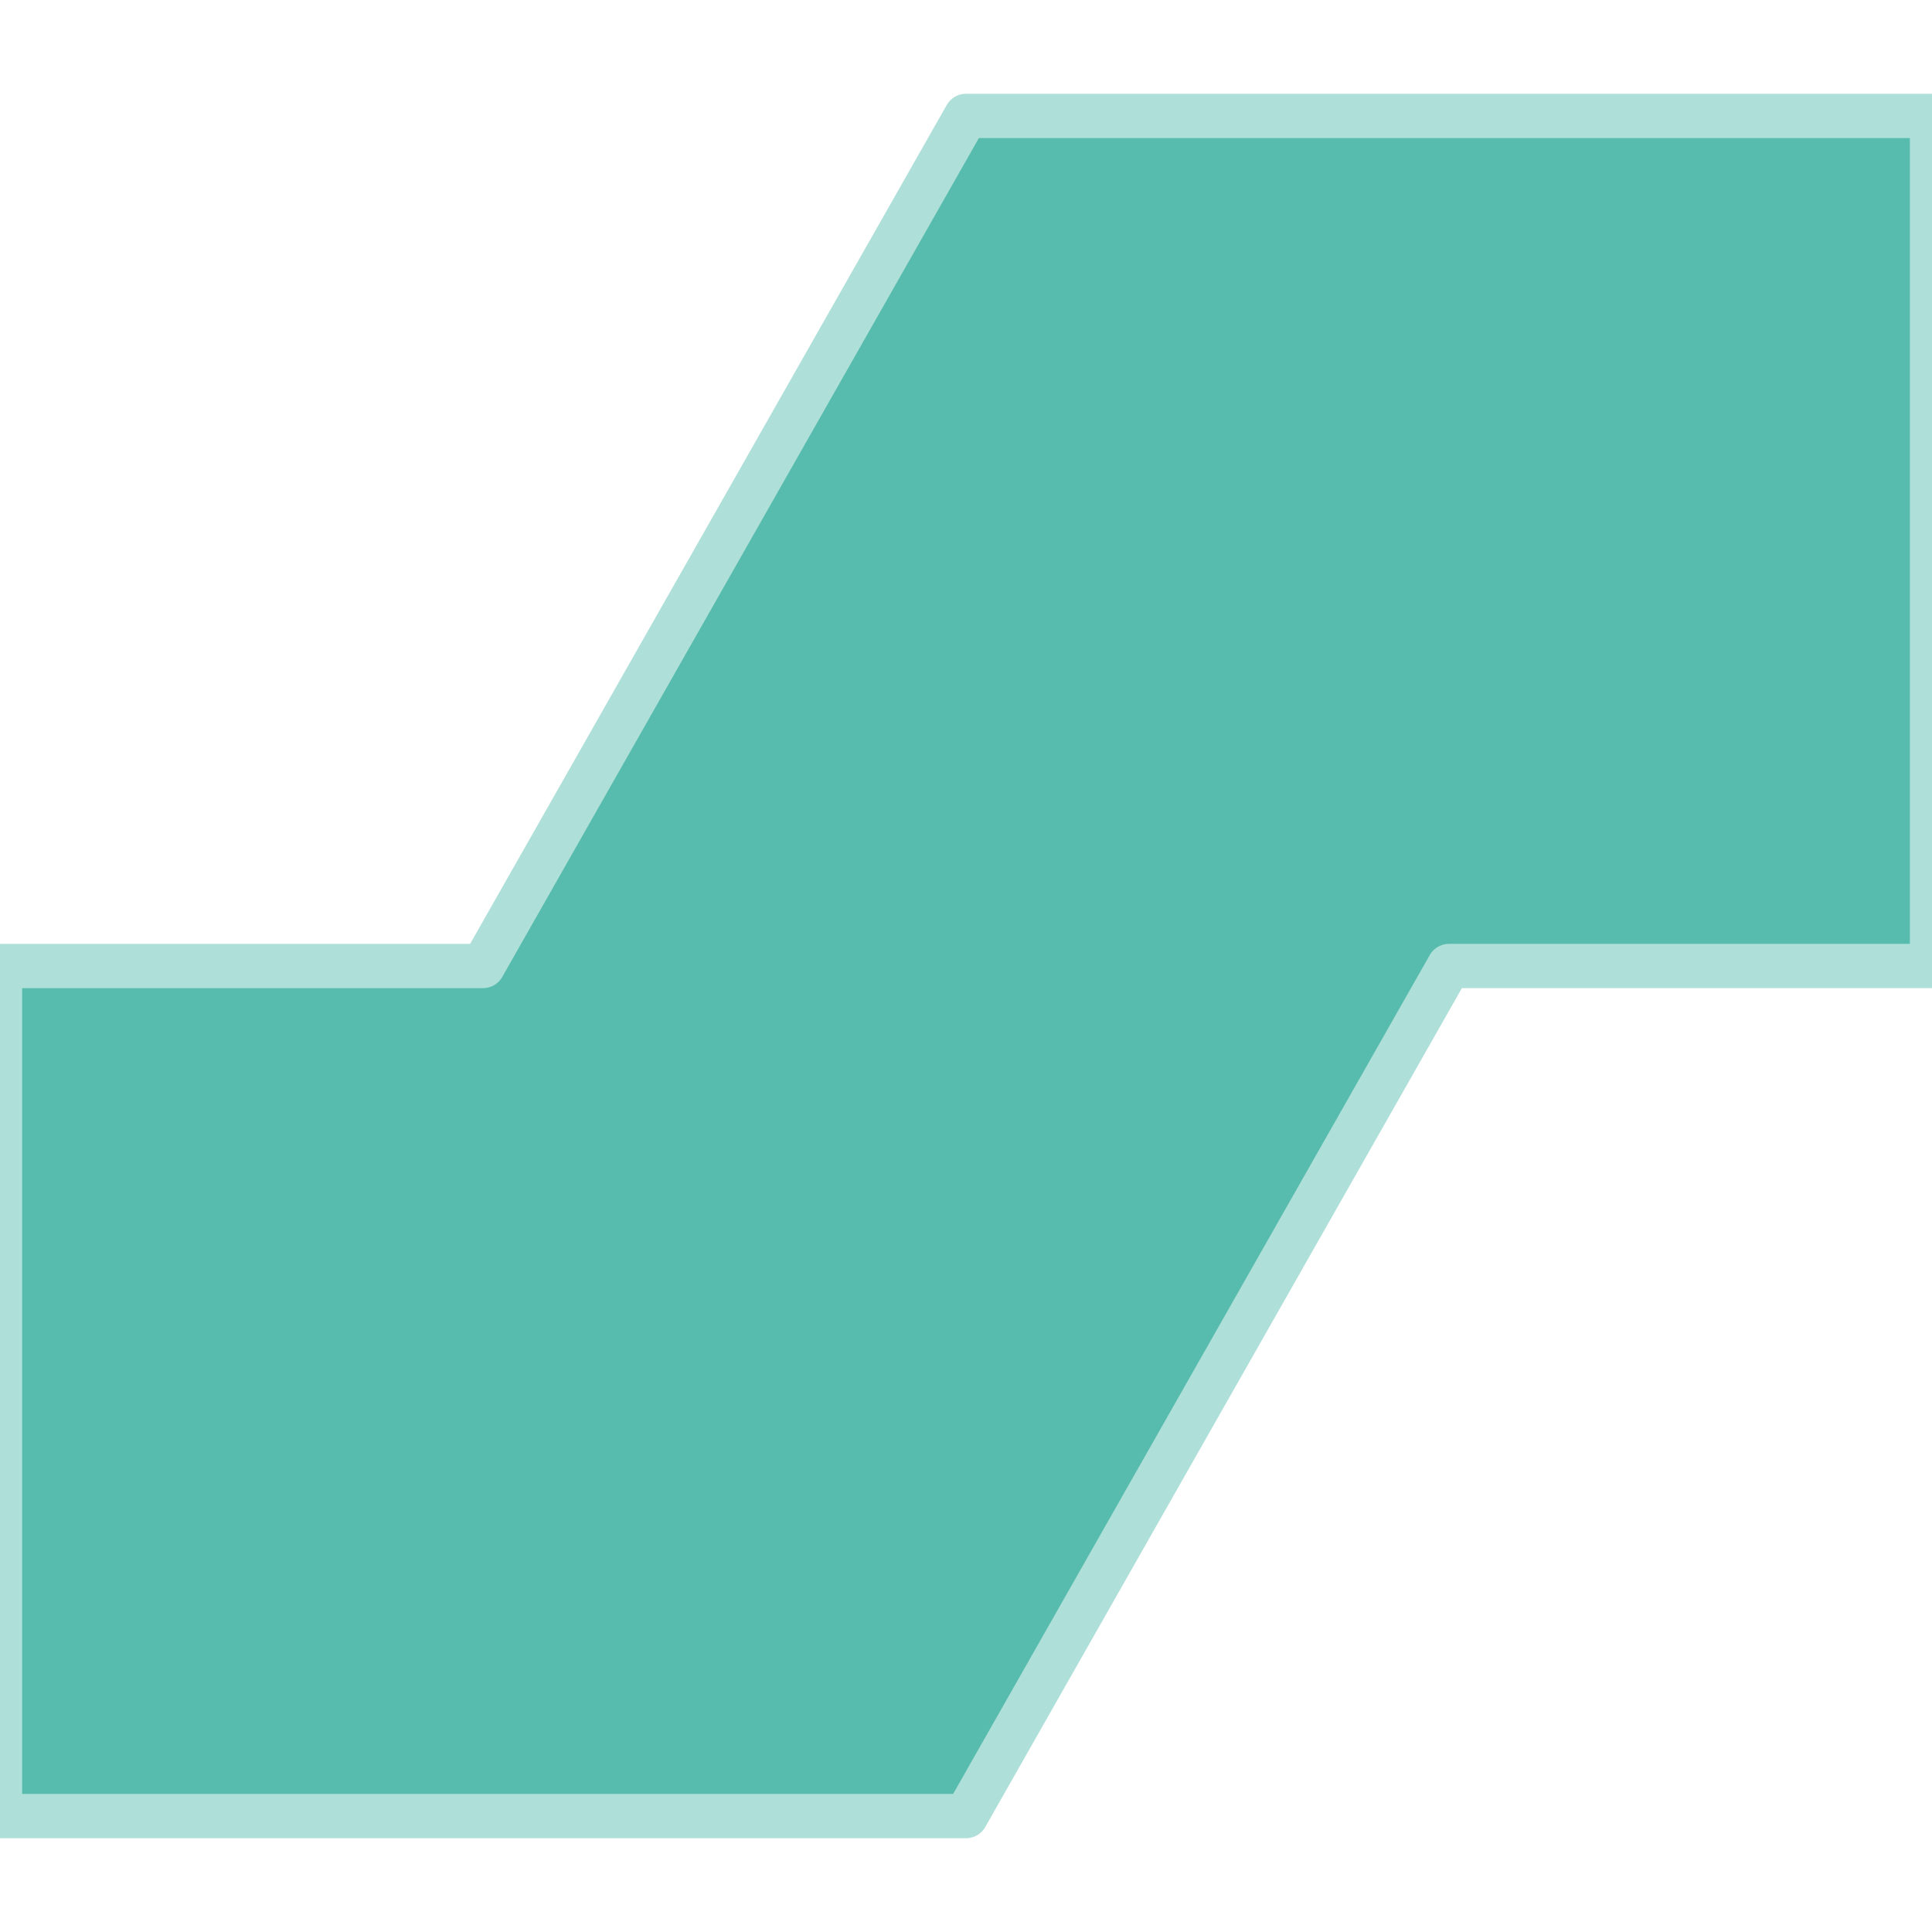
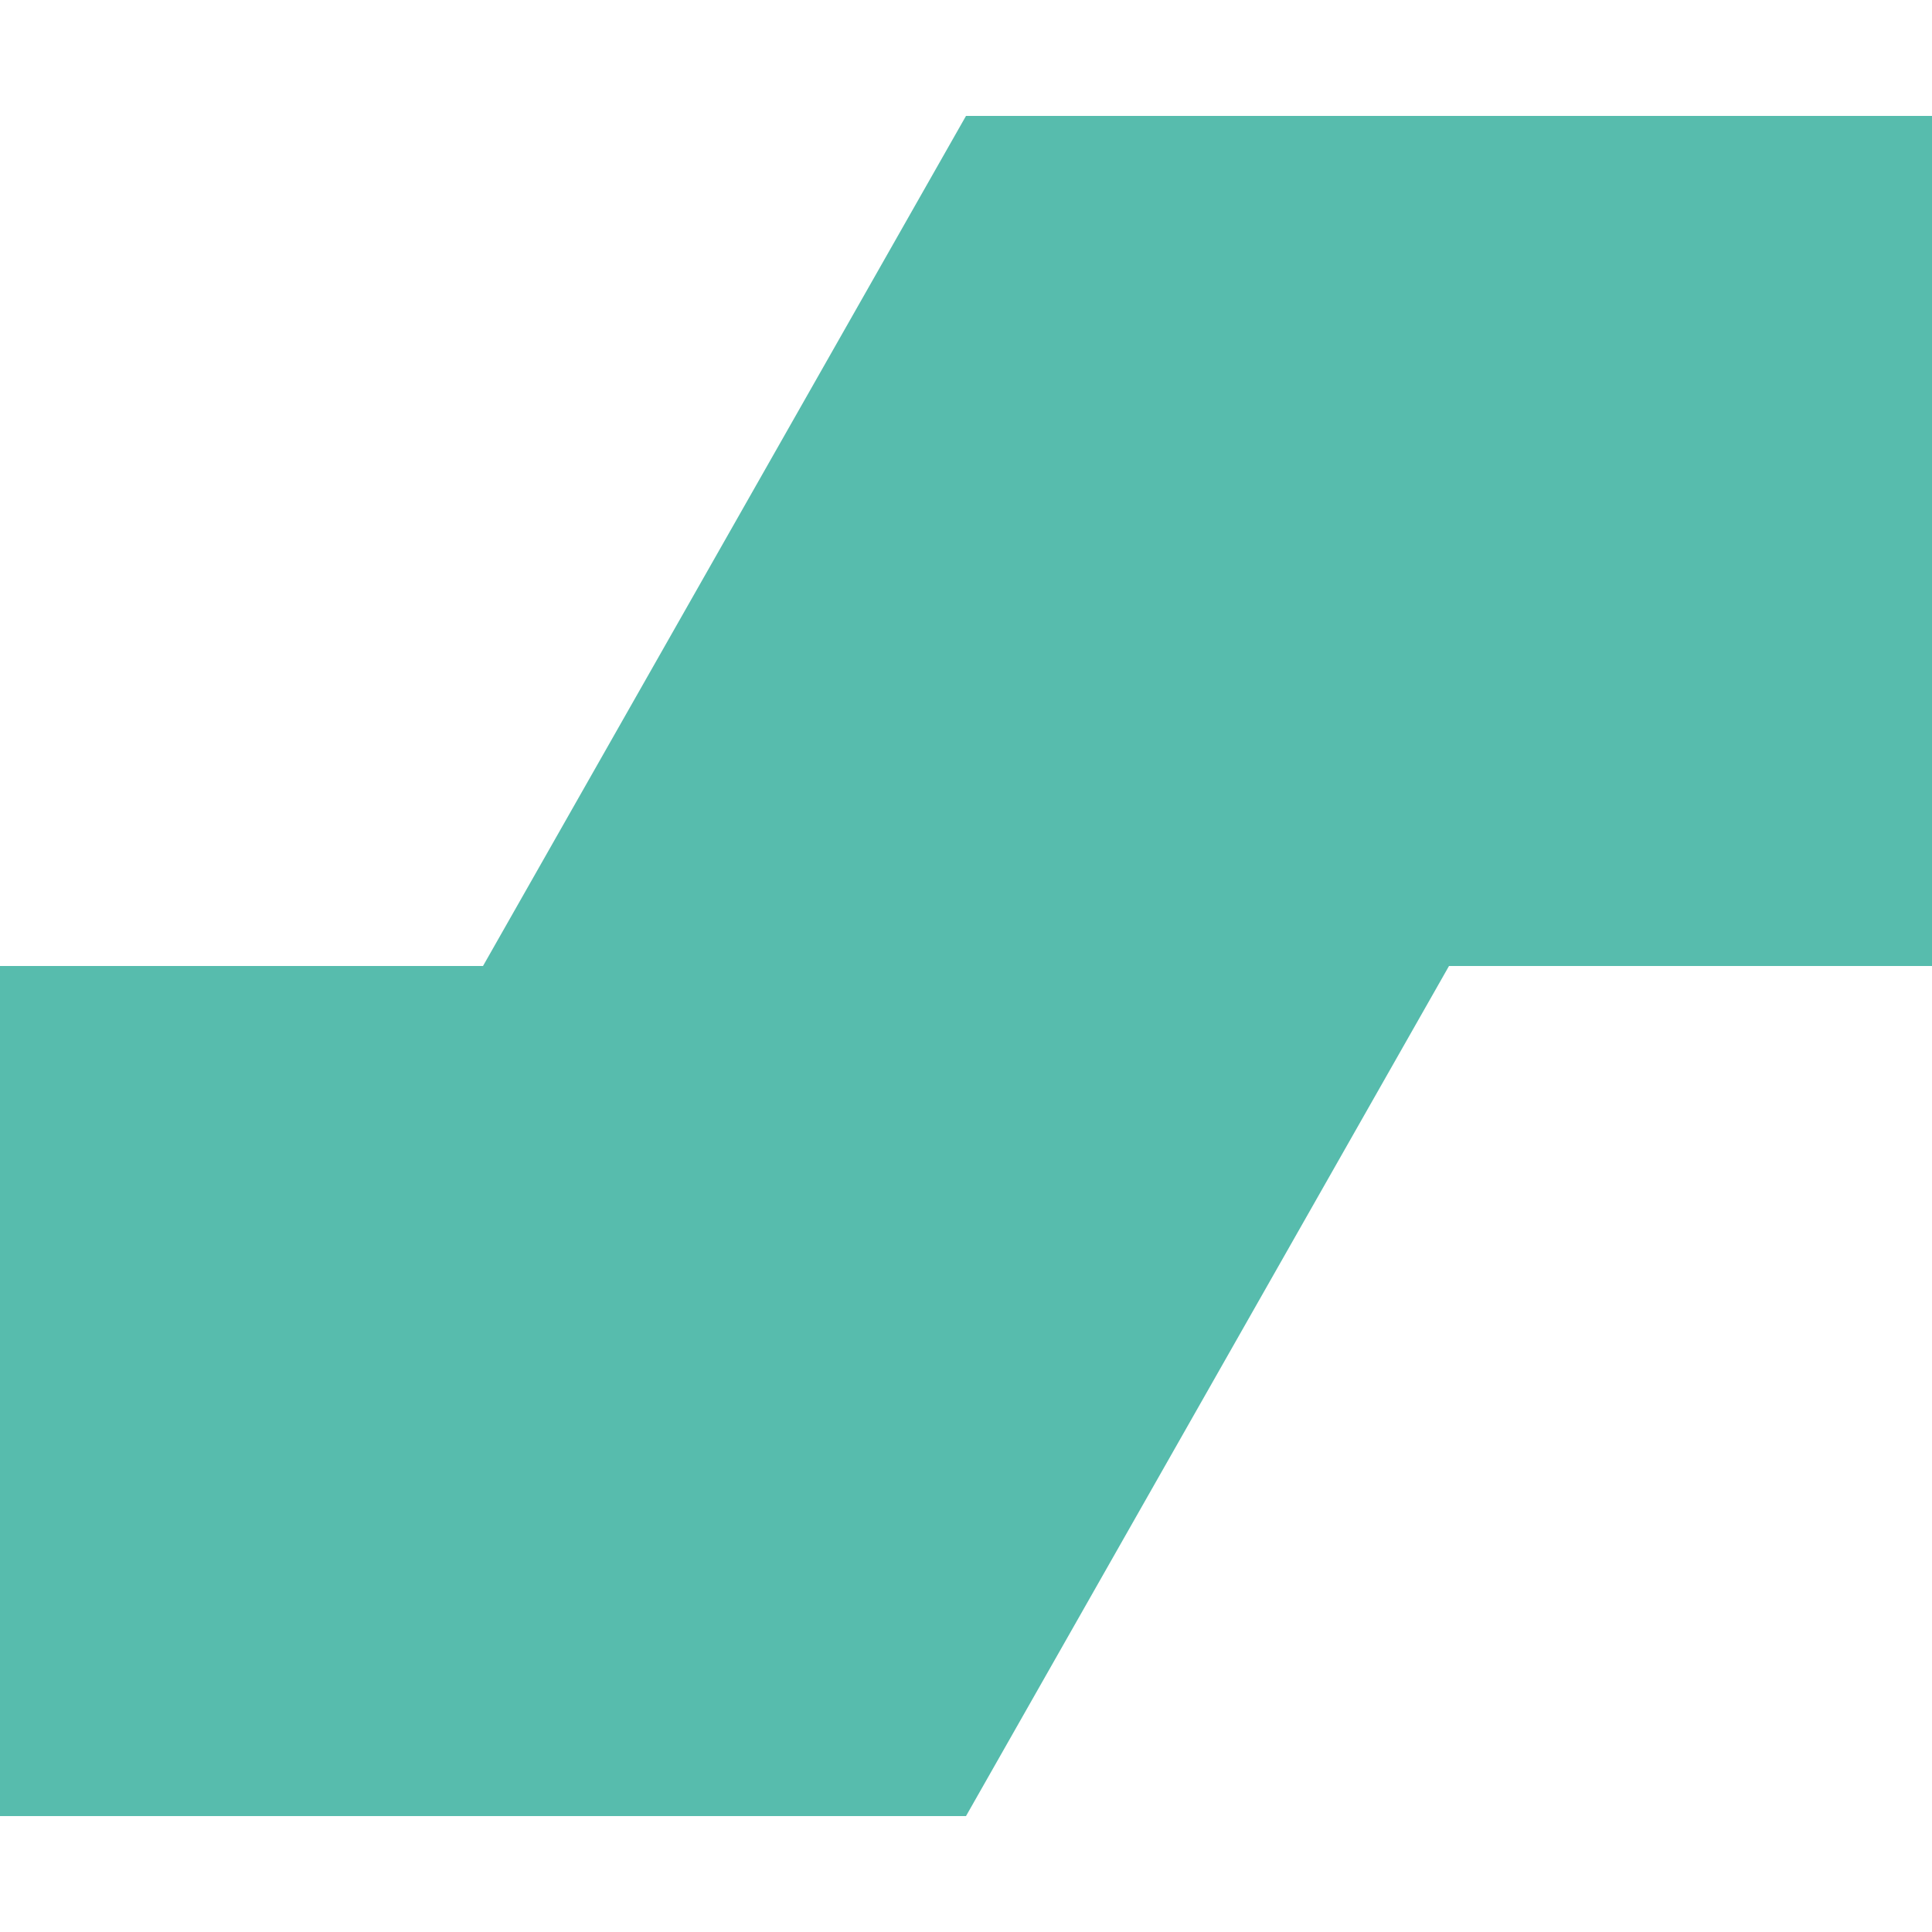
<svg xmlns="http://www.w3.org/2000/svg" viewBox="0 0 24 24" role="img" aria-label="SaltStack">
-   <defs>
-     <clipPath id="tss_saltproject_ca">
-       <rect x="0" y="0" width="24" height="12" />
-     </clipPath>
-     <clipPath id="tss_saltproject_cb">
-       <rect x="0" y="11.8" width="24" height="12.2" />
-     </clipPath>
-   </defs>
-   <style>@keyframes tss_saltproject_ka{0%,100%{transform:translate(-1.6px, 0px);opacity:0.45}34%,82%{transform:translate(0,0);opacity:1}}@keyframes tss_saltproject_kb{0%,100%{transform:translate(1.6px, 0px);opacity:0.45}34%,82%{transform:translate(0,0);opacity:1}}.tss_saltproject_ka{animation:tss_saltproject_ka 3.6s cubic-bezier(0.22,1,0.36,1) infinite}.tss_saltproject_kb{animation:tss_saltproject_kb 3.6s cubic-bezier(0.22,1,0.36,1) infinite}@keyframes tss_saltproject_sp0{0%,0%{stroke-dashoffset:100;stroke-opacity:1}30%,78%{stroke-dashoffset:0;stroke-opacity:0.25}100%{stroke-dashoffset:-100;stroke-opacity:1}}.tss_saltproject_sp0{stroke-dasharray:100;animation:tss_saltproject_sp0 3.6s cubic-bezier(0.22,1,0.36,1) infinite}@media (prefers-reduced-motion: reduce){.tss_saltproject_ka,.tss_saltproject_kb{animation:none!important;transform:none!important;opacity:1!important}.tss_saltproject_sp0{animation:none!important;stroke-dashoffset:0!important;stroke-opacity:0!important}}</style>
-   <g clip-path="url(#tss_saltproject_ca)">
-     <path class="tss_saltproject_ka" fill="#57BCAD" fill-rule="evenodd" d="M0 12v10.56h12L18 12h6V1.44H12L6 12Z" />
+   <style>@keyframes tss_saltproject_al{0%{opacity:0}4%,92%{opacity:1}98%,100%{opacity:0}}@keyframes tss_saltproject_fl{0%,34%{fill-opacity:.3}52%,100%{fill-opacity:1}}@keyframes tss_saltproject_tr{0%{stroke-dashoffset:100;opacity:1}38%{stroke-dashoffset:0;opacity:1}48%{opacity:1}58%,100%{stroke-dashoffset:0;opacity:0}}@keyframes tss_saltproject_pl{0%,60%{transform:scale(1)}80%{transform:scale(1.02)}100%{transform:scale(1)}}.tss_saltproject_al{animation:tss_saltproject_al 3.6s linear infinite}.tss_saltproject_fl{animation:tss_saltproject_fl 3.6s cubic-bezier(.22,1,.36,1) infinite}.tss_saltproject_tr{animation:tss_saltproject_tr 3.6s cubic-bezier(.22,1,.36,1) infinite}.tss_saltproject_pl{transform-box:fill-box;transform-origin:50% 50%;animation:tss_saltproject_pl 3.6s ease-in-out infinite}@media (prefers-reduced-motion: reduce){.tss_saltproject_al,.tss_saltproject_fl,.tss_saltproject_tr,.tss_saltproject_pl{animation:none!important}.tss_saltproject_al{opacity:1!important}.tss_saltproject_fl{fill-opacity:1!important}.tss_saltproject_tr{opacity:0!important}.tss_saltproject_pl{transform:none!important}}</style>
+   <g class="tss_saltproject_al">
+     <g class="tss_saltproject_pl">
+       <path class="tss_saltproject_fl" fill="#57BCAD" fill-rule="evenodd" d="M0 12v10.56h12L18 12h6V1.44H12L6 12Z" />
+       <path class="tss_saltproject_tr" pathLength="100" fill="none" stroke="#AEDFD8" stroke-width=".55" stroke-linecap="round" stroke-linejoin="round" stroke-dasharray="100" stroke-dashoffset="100" fill-rule="evenodd" d="M0 12v10.56h12L18 12h6V1.44H12L6 12Z" />
+     </g>
  </g>
-   <g clip-path="url(#tss_saltproject_cb)">
-     <path class="tss_saltproject_kb" fill="#57BCAD" fill-rule="evenodd" d="M0 12v10.56h12L18 12h6V1.44H12L6 12Z" />
-   </g>
-   <path class="tss_saltproject_sp0" pathLength="100" fill="none" stroke="#AEDFD8" stroke-width="0.55" stroke-linecap="round" stroke-linejoin="round" d="M0 12 v10.56 h12 L18 12 h6 V1.44 H12 L6 12 Z" />
</svg>
